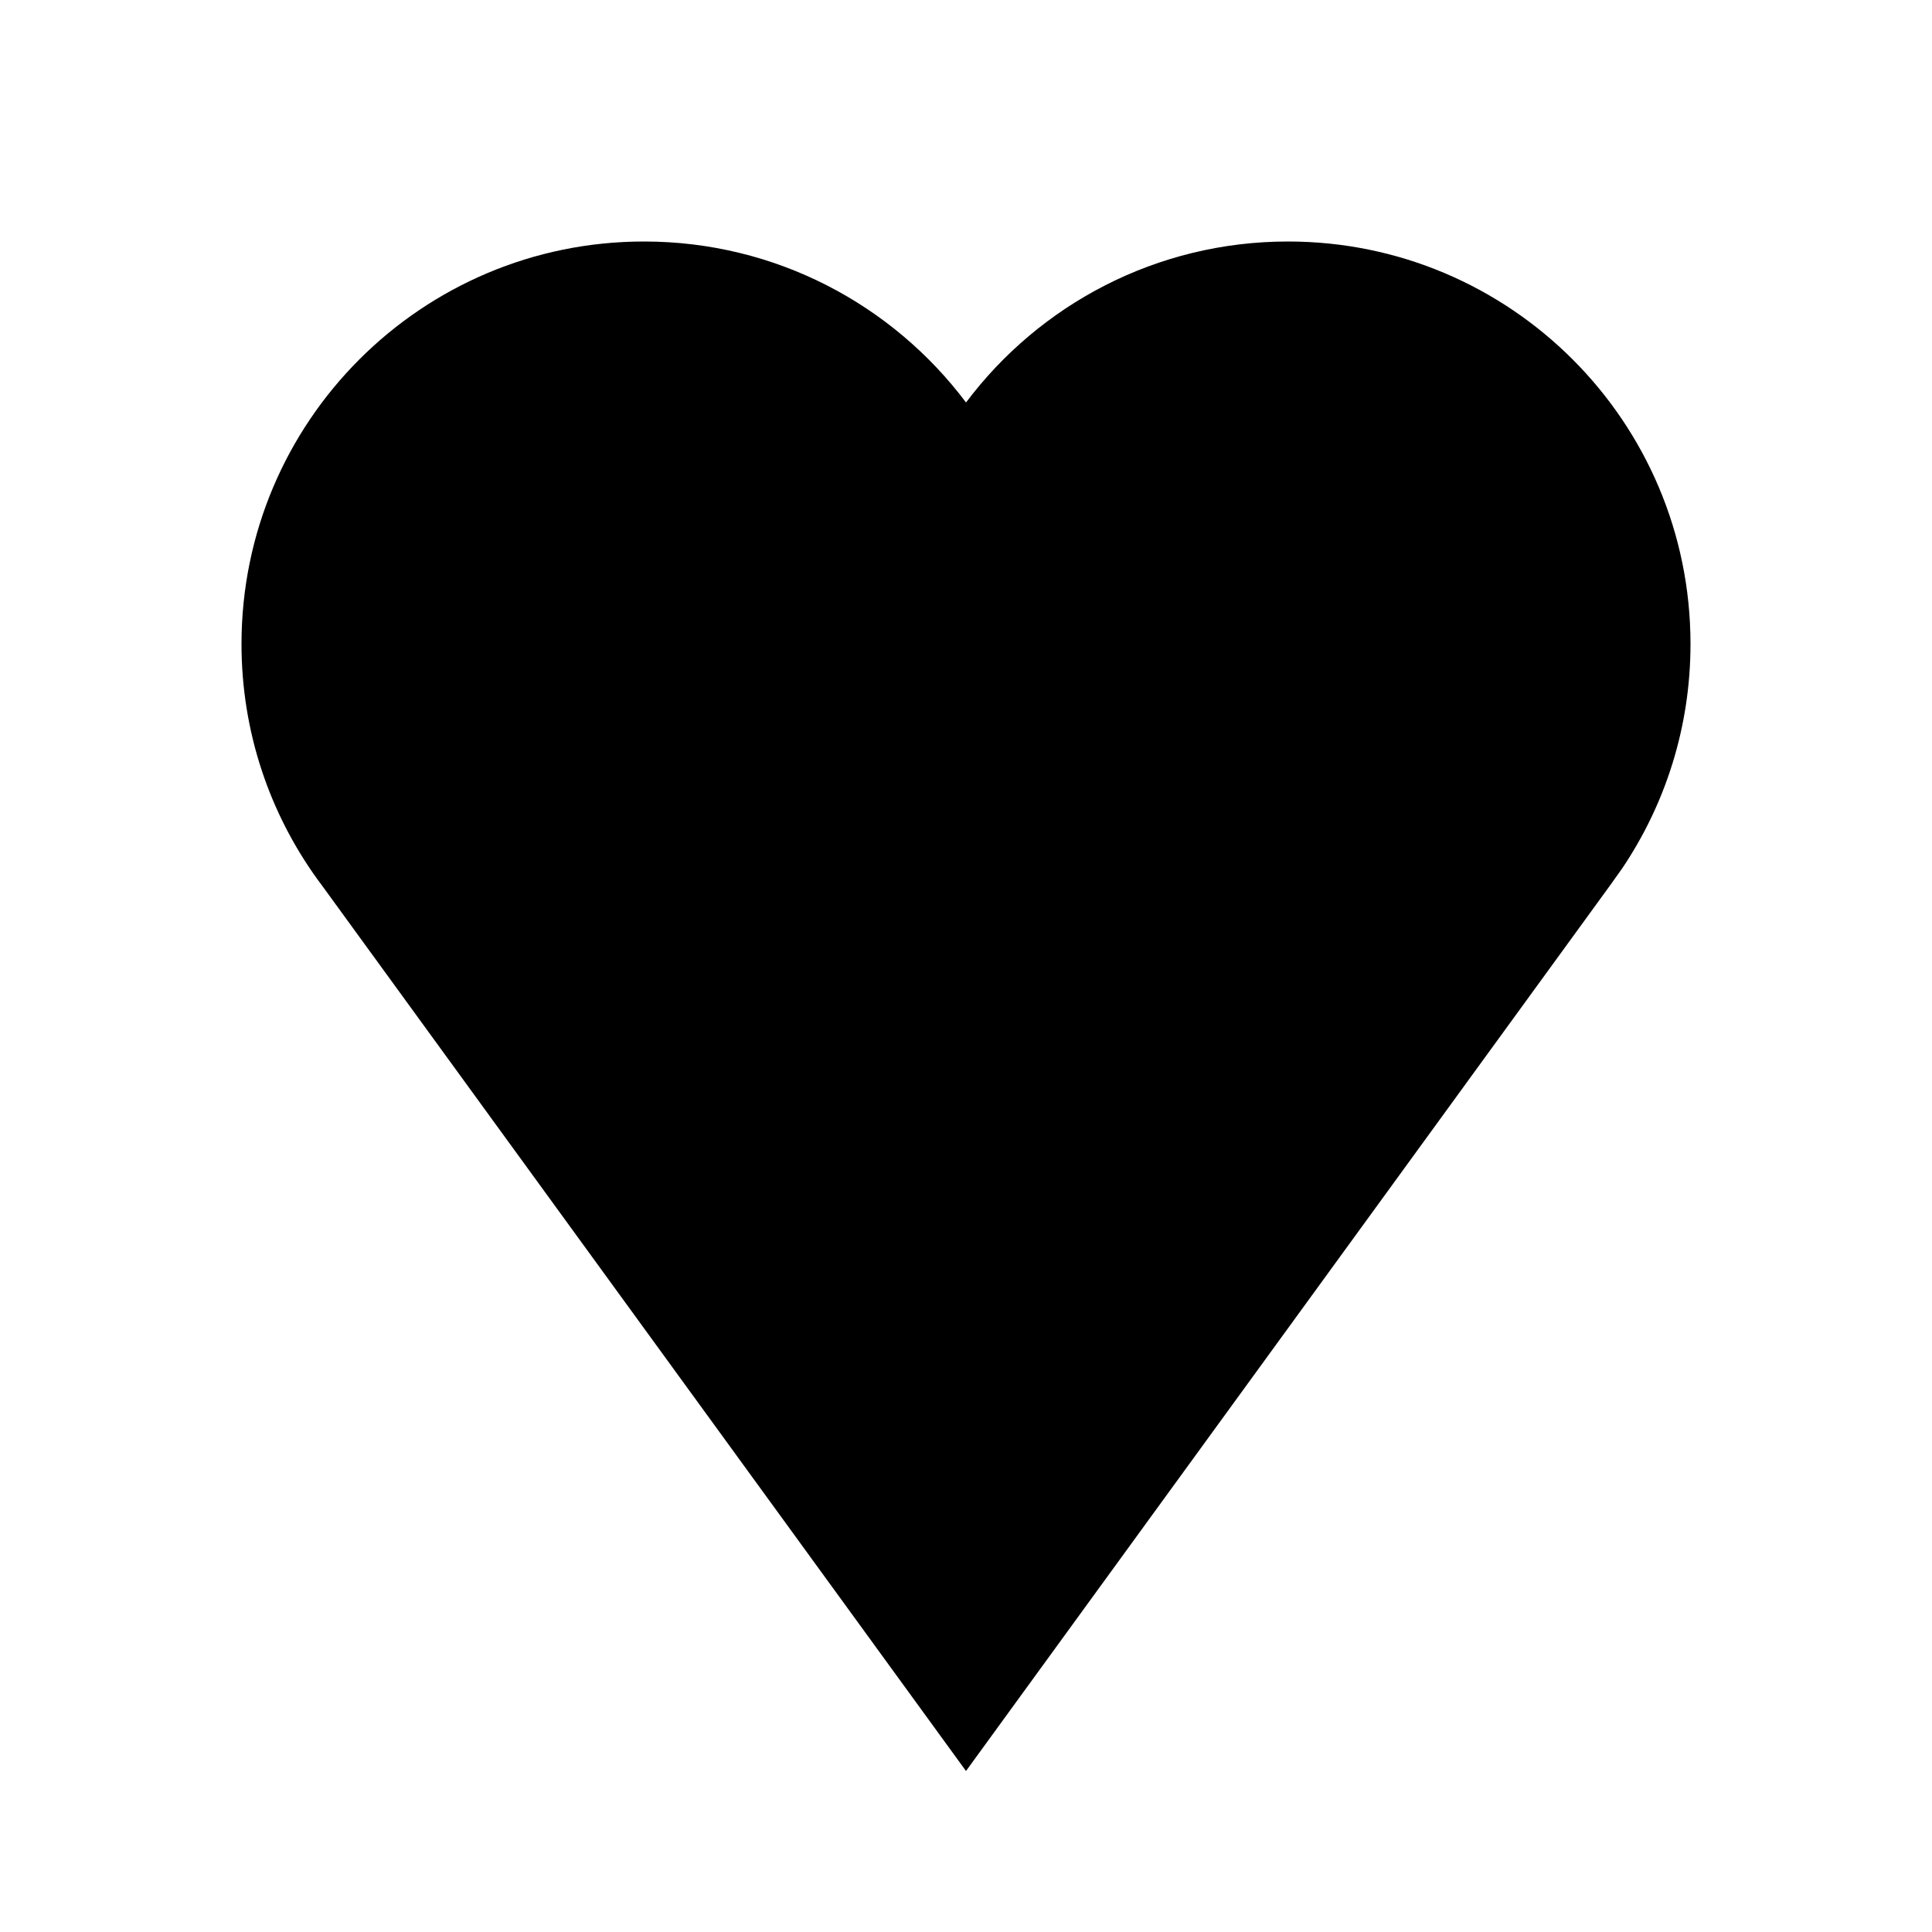
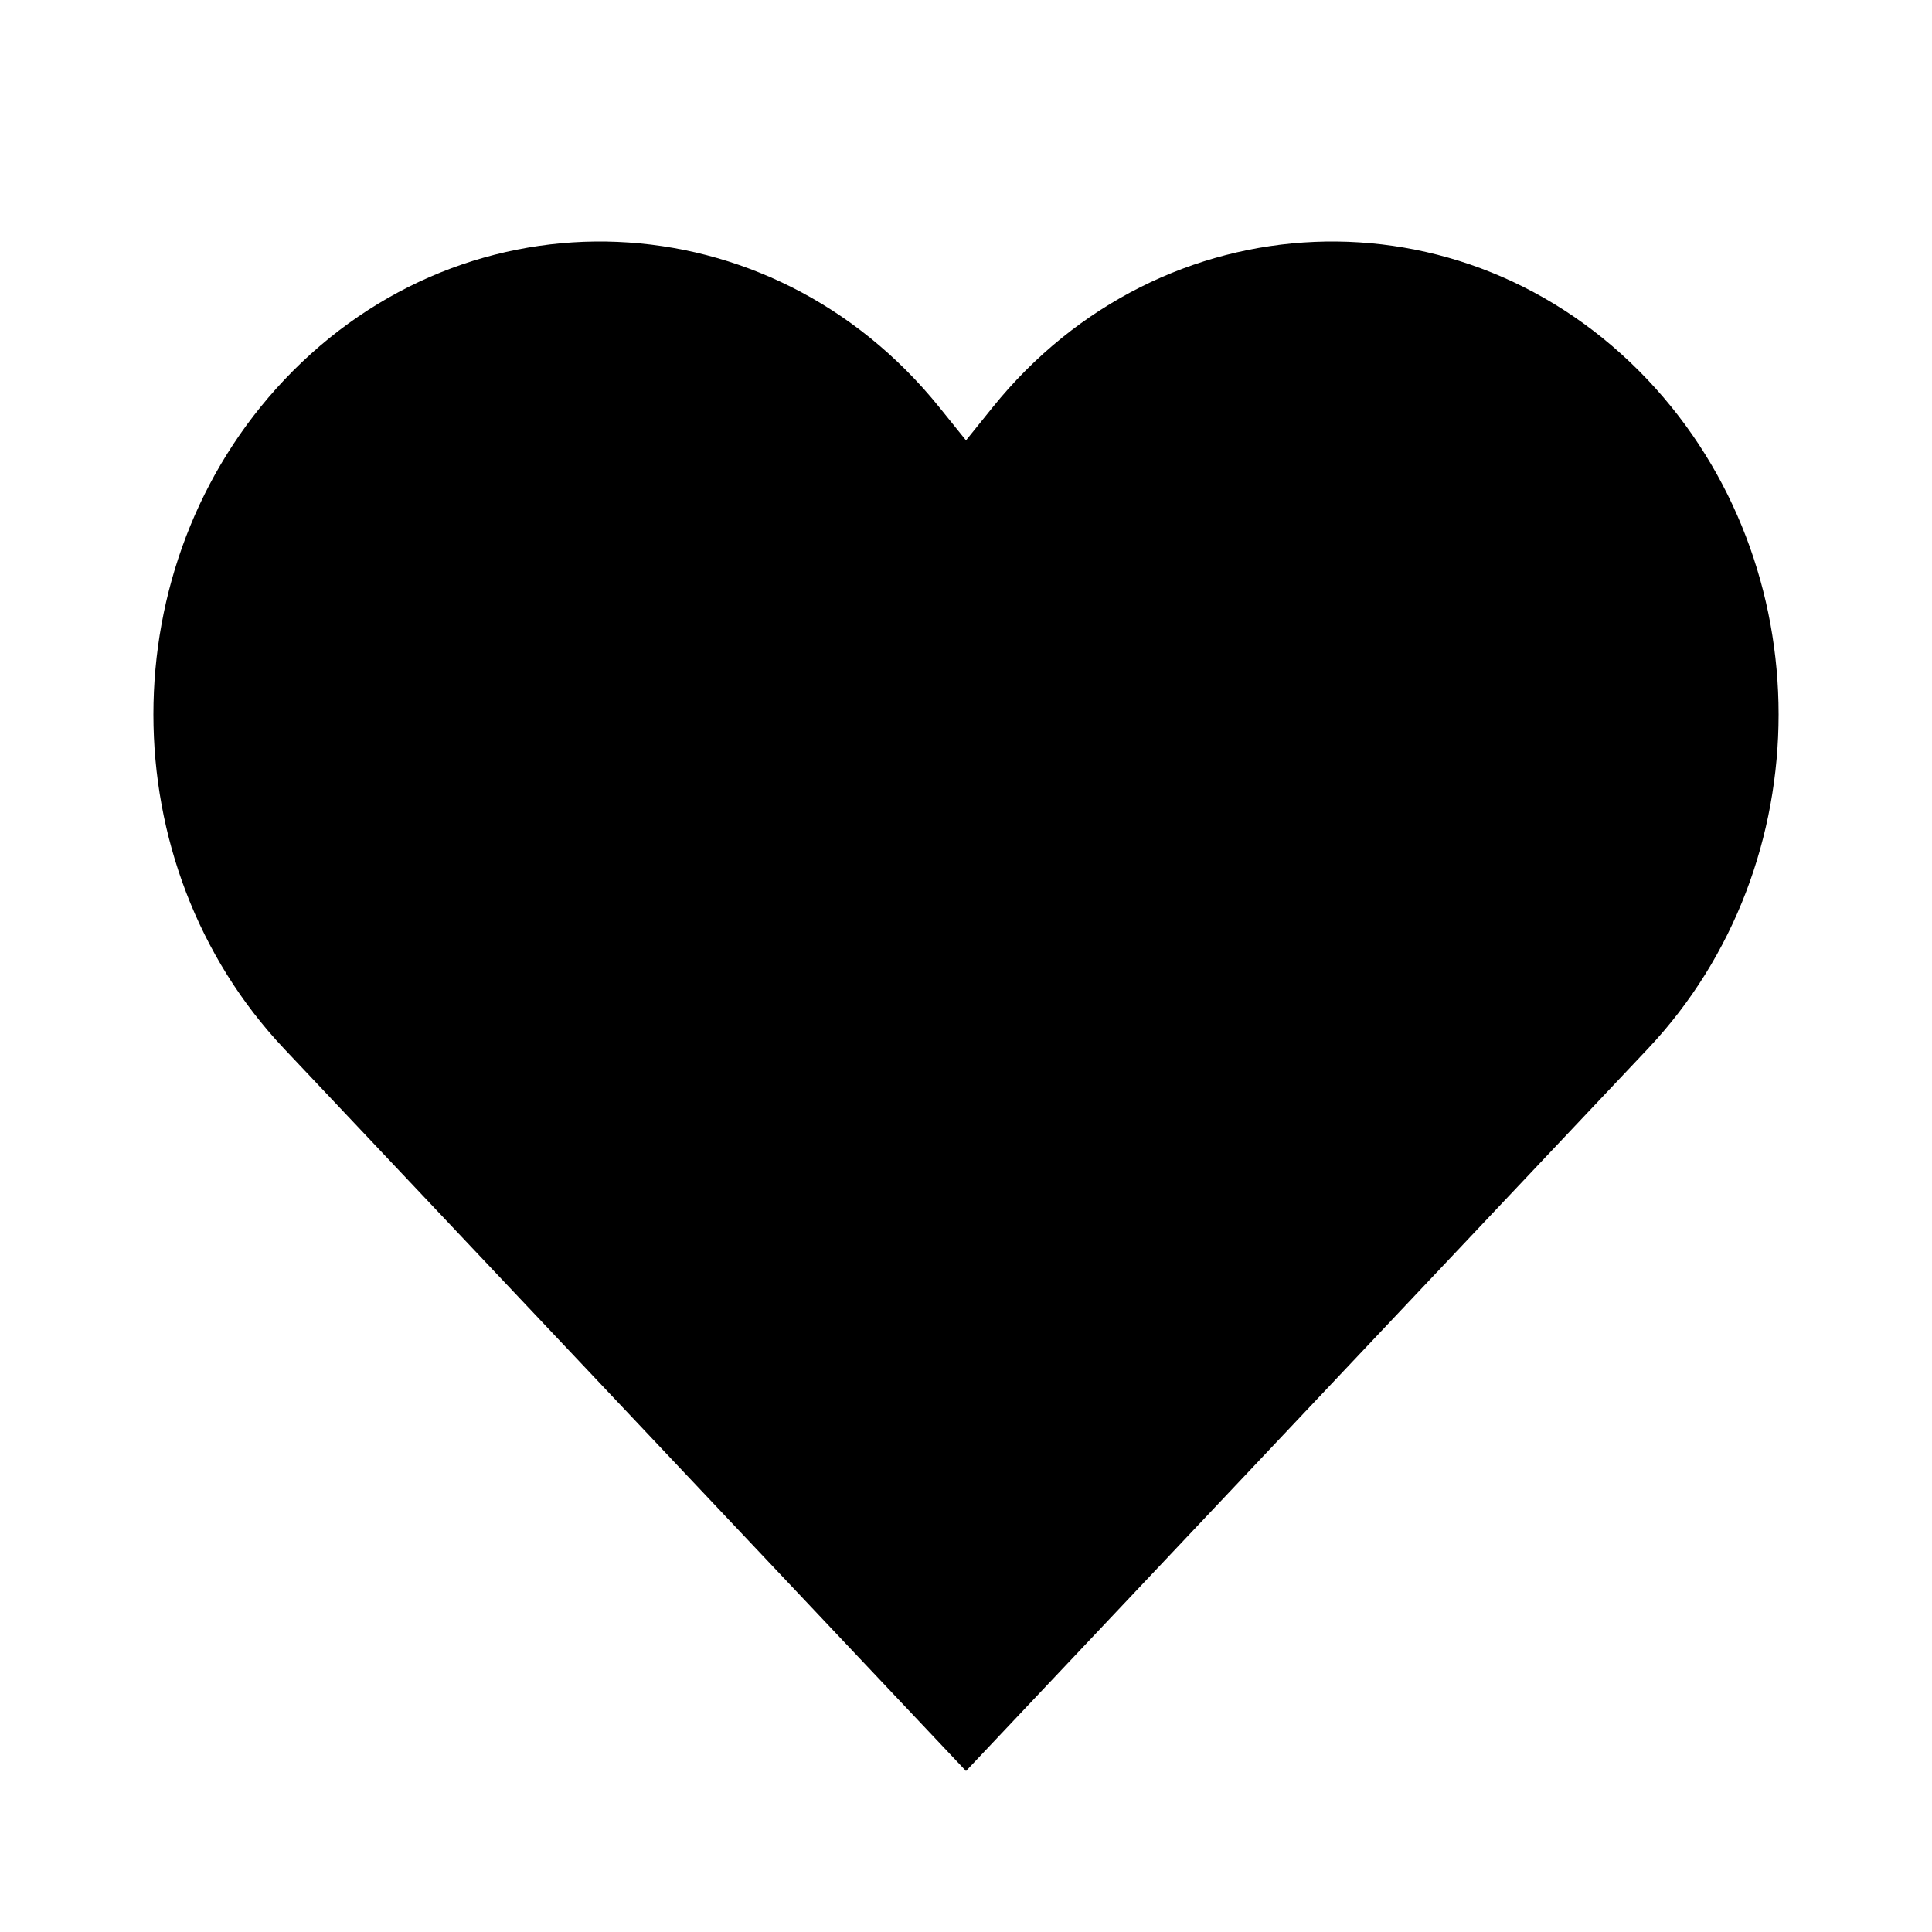
- <svg xmlns="http://www.w3.org/2000/svg" width="512px" height="512px" viewBox="0 0 512 512" version="1.1">
-   <g id="Page-1" stroke="none" stroke-width="1" fill="none" fill-rule="evenodd">
-     <g id="add" fill="#000000" transform="translate(64, 64)">
-       <path d="M277.333,1.42108547e-14 C336.244,1.42108547e-14 384,47.756 384,106.667 C384,128.68 377.332,149.136 365.904,166.125 L362.667,170.667 L192,405.333 L21.333,170.667 L20.072,168.964 C7.441,151.437 1.42108547e-14,129.921 1.42108547e-14,106.667 C1.42108547e-14,47.756 47.756,1.42108547e-14 106.667,1.42108547e-14 C141.562,1.42108547e-14 172.544,16.757 192.005,42.663 C211.456,16.757 242.438,1.42108547e-14 277.333,1.42108547e-14 Z" id="Combined-Shape" />
-     </g>
-   </g>
+ <svg xmlns="http://www.w3.org/2000/svg" width="512" height="512" viewBox="0 0 512 512" fill="none">
+   <path fill-rule="evenodd" clip-rule="evenodd" d="M75.307 100.706C124.11 49.012 204.155 52.359 248.959 107.967L256.001 116.706L263.042 107.967C307.847 52.359 387.891 49.013 436.695 100.706C482.898 149.647 482.898 228.995 436.695 277.936L256.001 469.333L256 469.333L255.911 469.237L75.307 277.936C29.103 228.995 29.103 149.647 75.307 100.706Z" fill="black" />
</svg>
